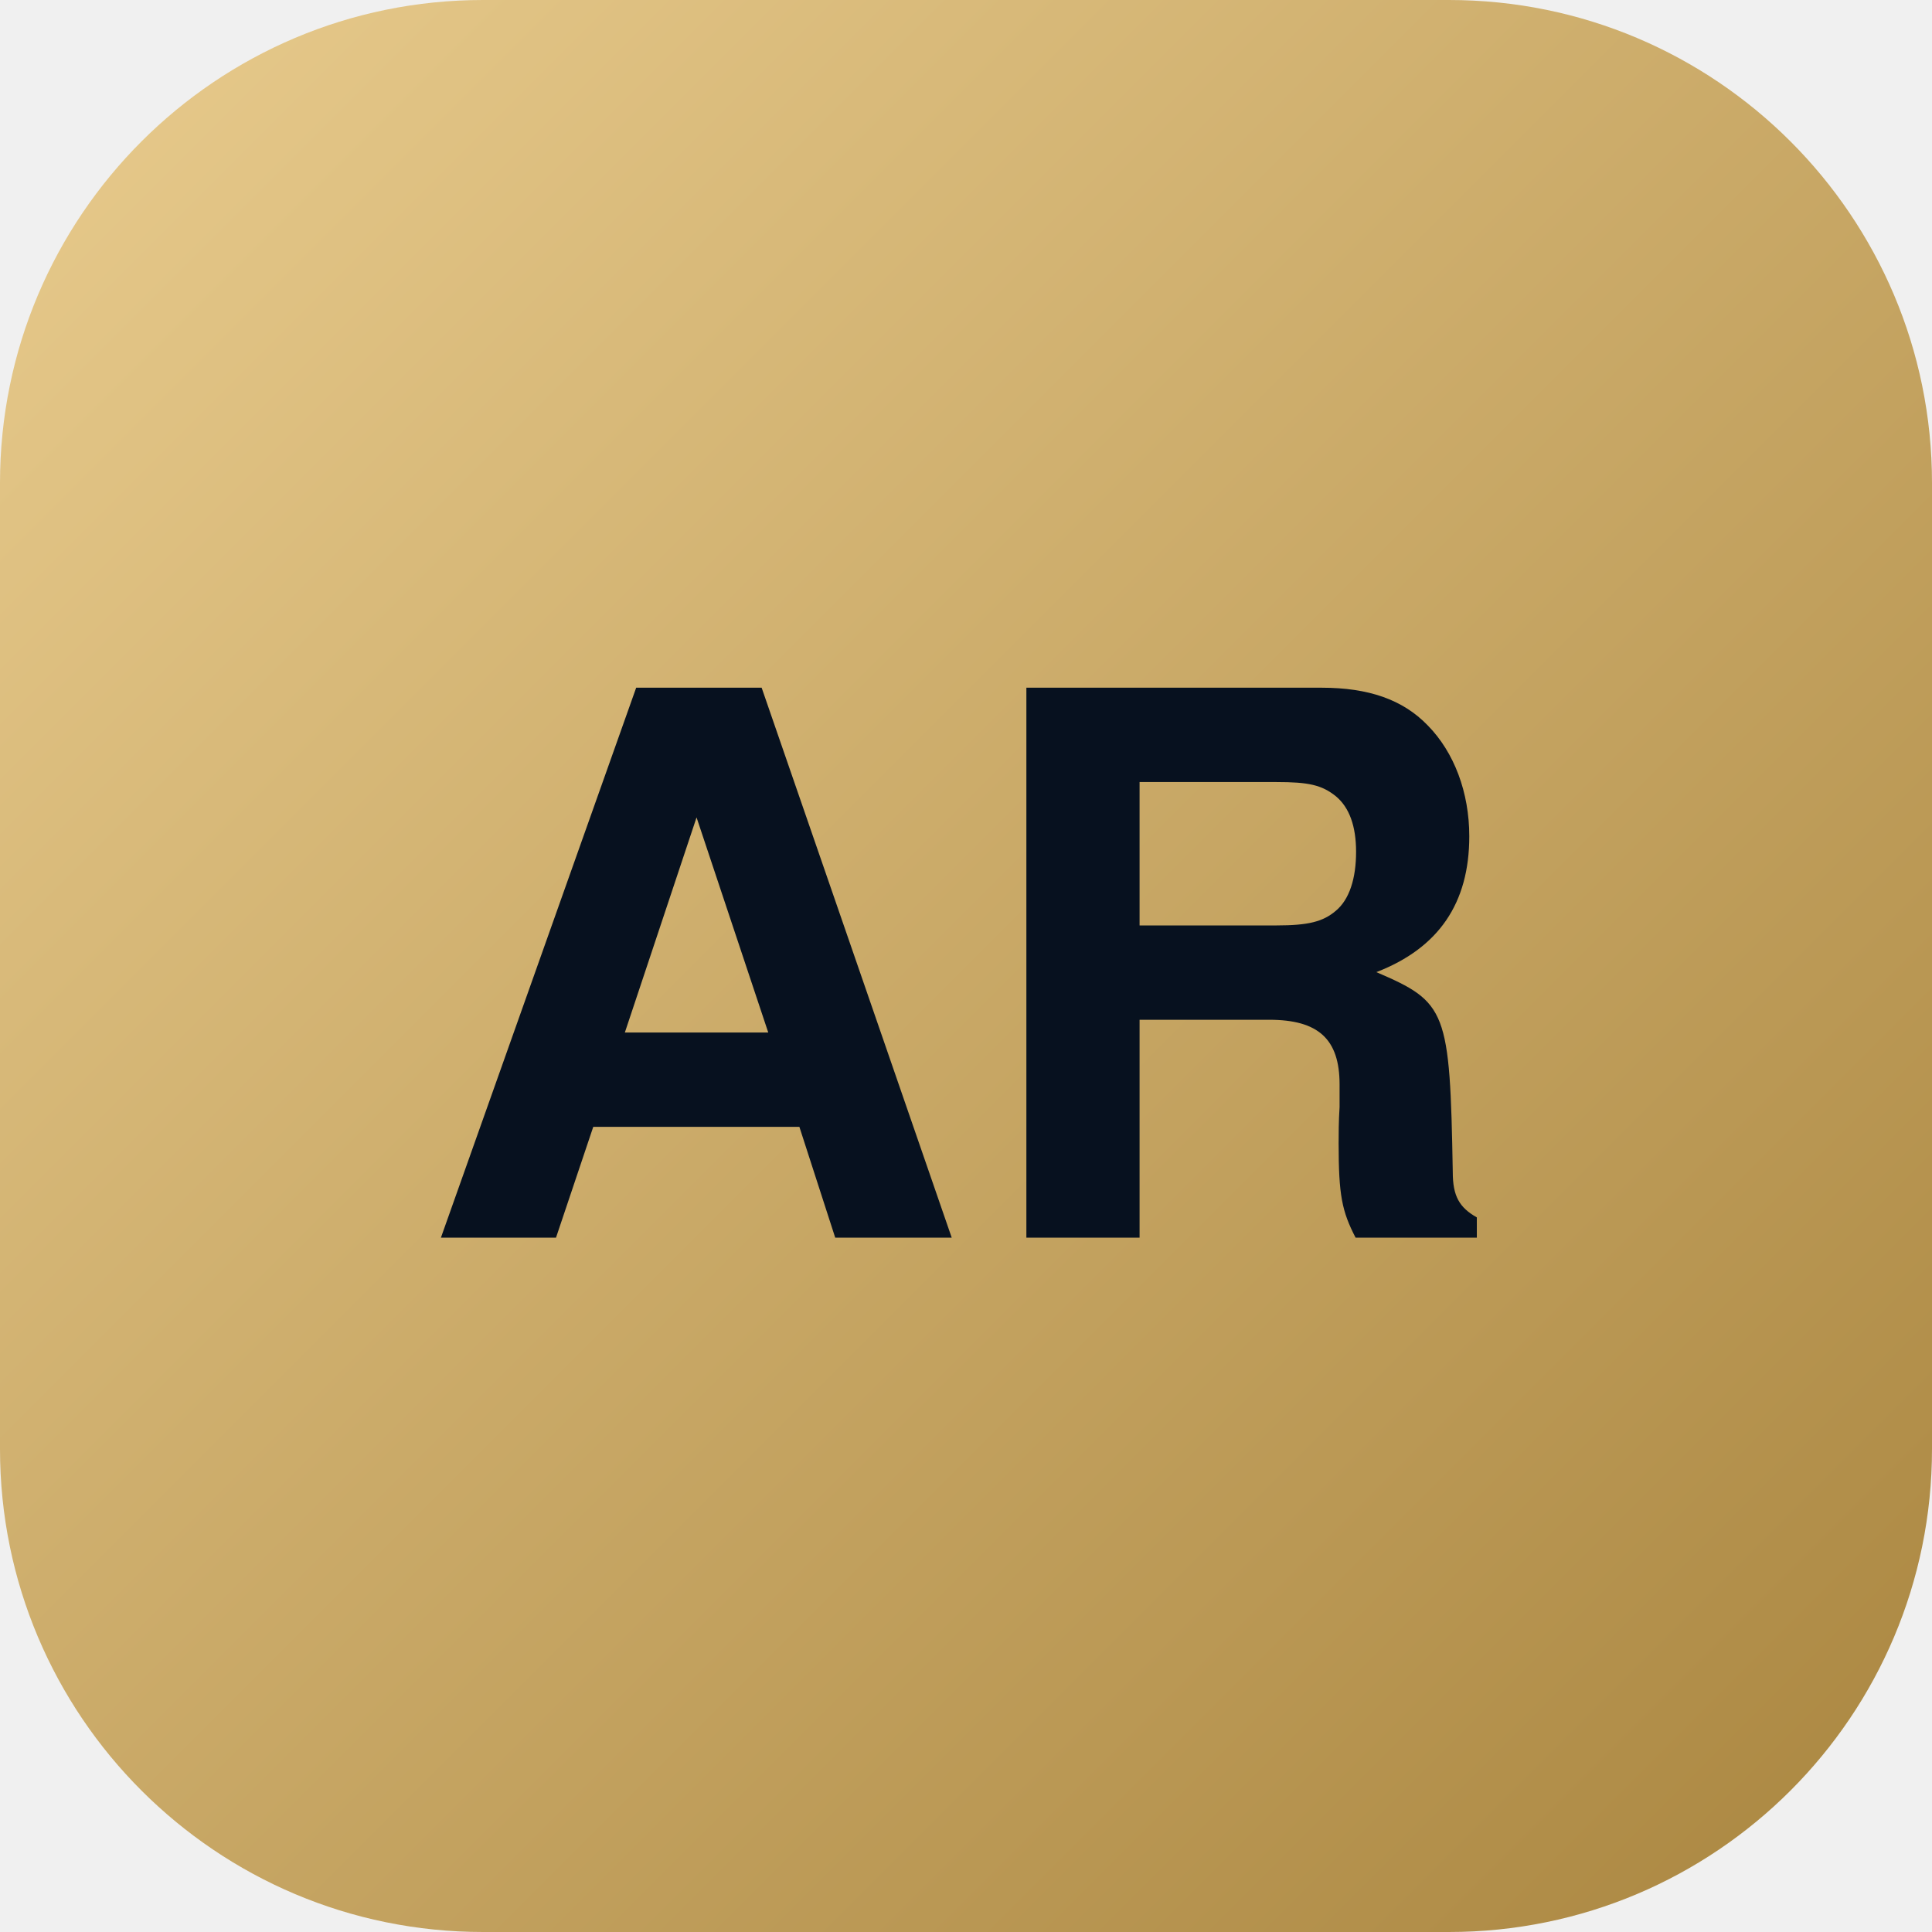
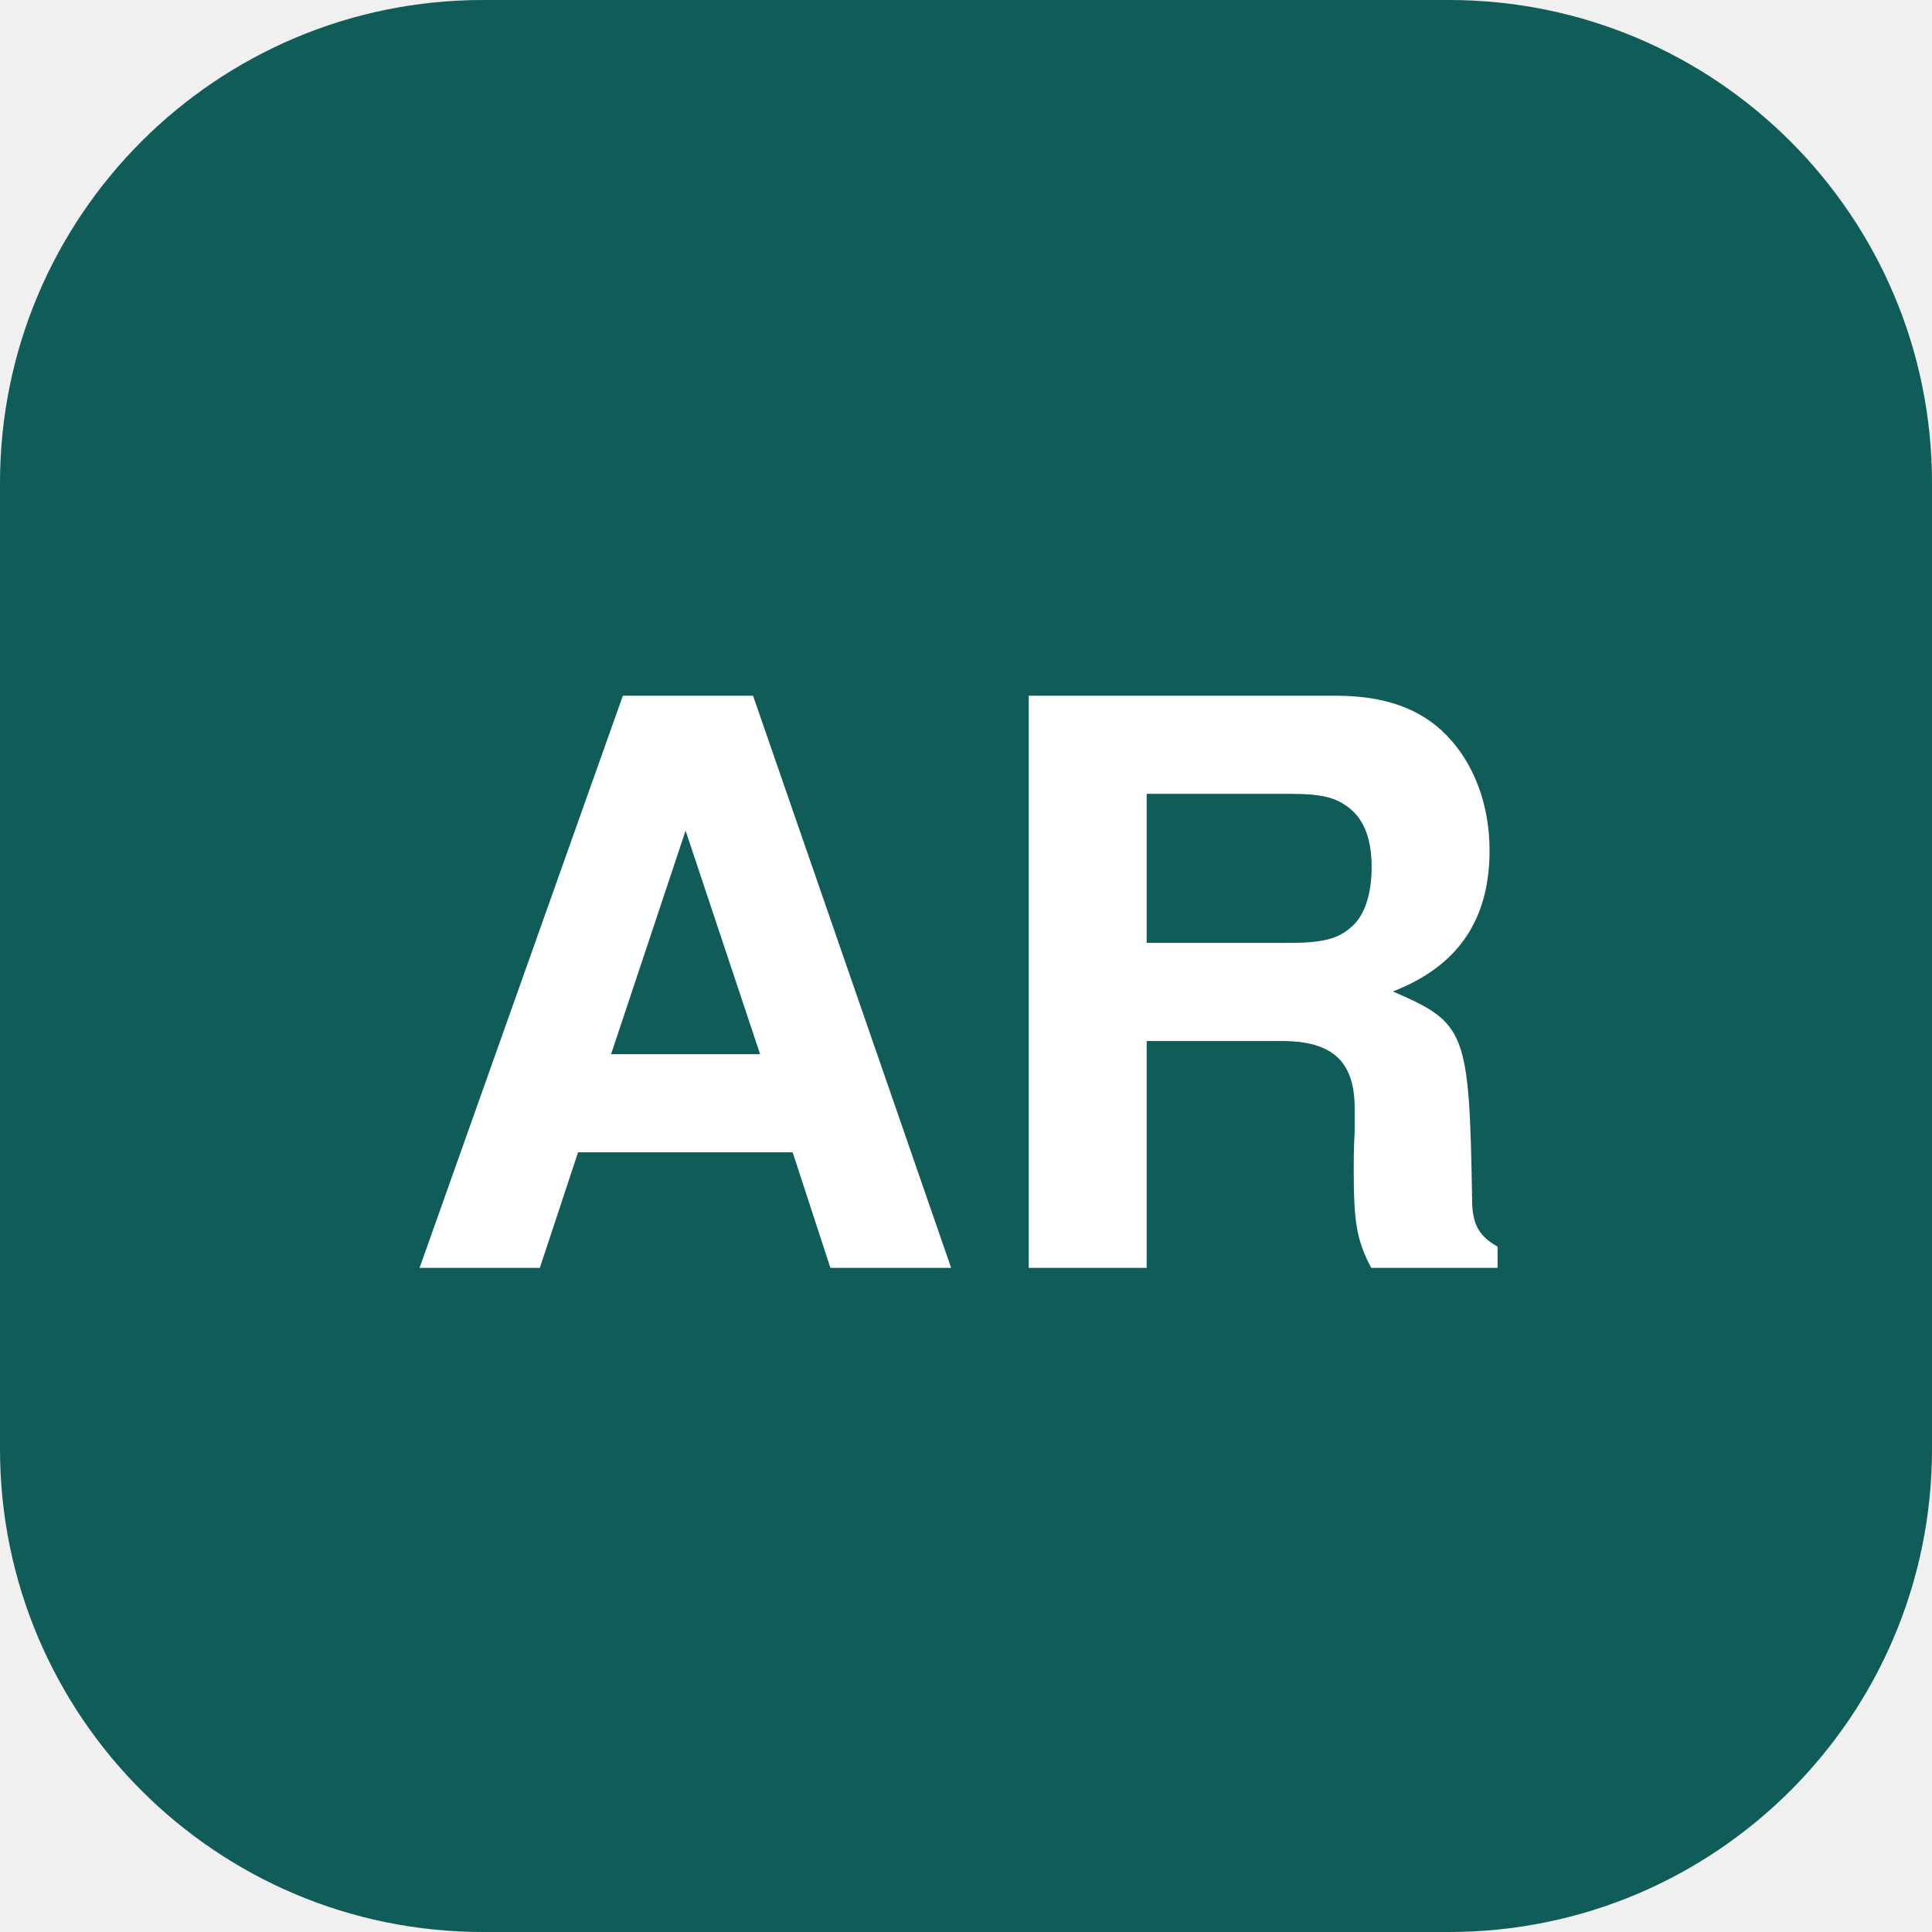
<svg xmlns="http://www.w3.org/2000/svg" viewBox="0 0 64 64">
-   <defs>
-     <linearGradient id="g" x1="0" y1="0" x2="1" y2="1">
-       <stop offset="0" stop-color="#E9CC8E" />
-       <stop offset="1" stop-color="#A9853F" />
-     </linearGradient>
-   </defs>
-   <rect width="64" height="64" rx="16" fill="url(#g)" />
-   <text x="32" y="41" font-family="Helvetica,Arial,sans-serif" font-size="25" font-weight="800" fill="#07111F" text-anchor="middle">AR</text>
+   <rect width="64" height="64" rx="16" fill="#0F5C58" />
+   <text x="32" y="42" font-family="Helvetica,Arial,sans-serif" font-size="26" font-weight="800" fill="#FFFFFF" text-anchor="middle">AR</text>
</svg>
